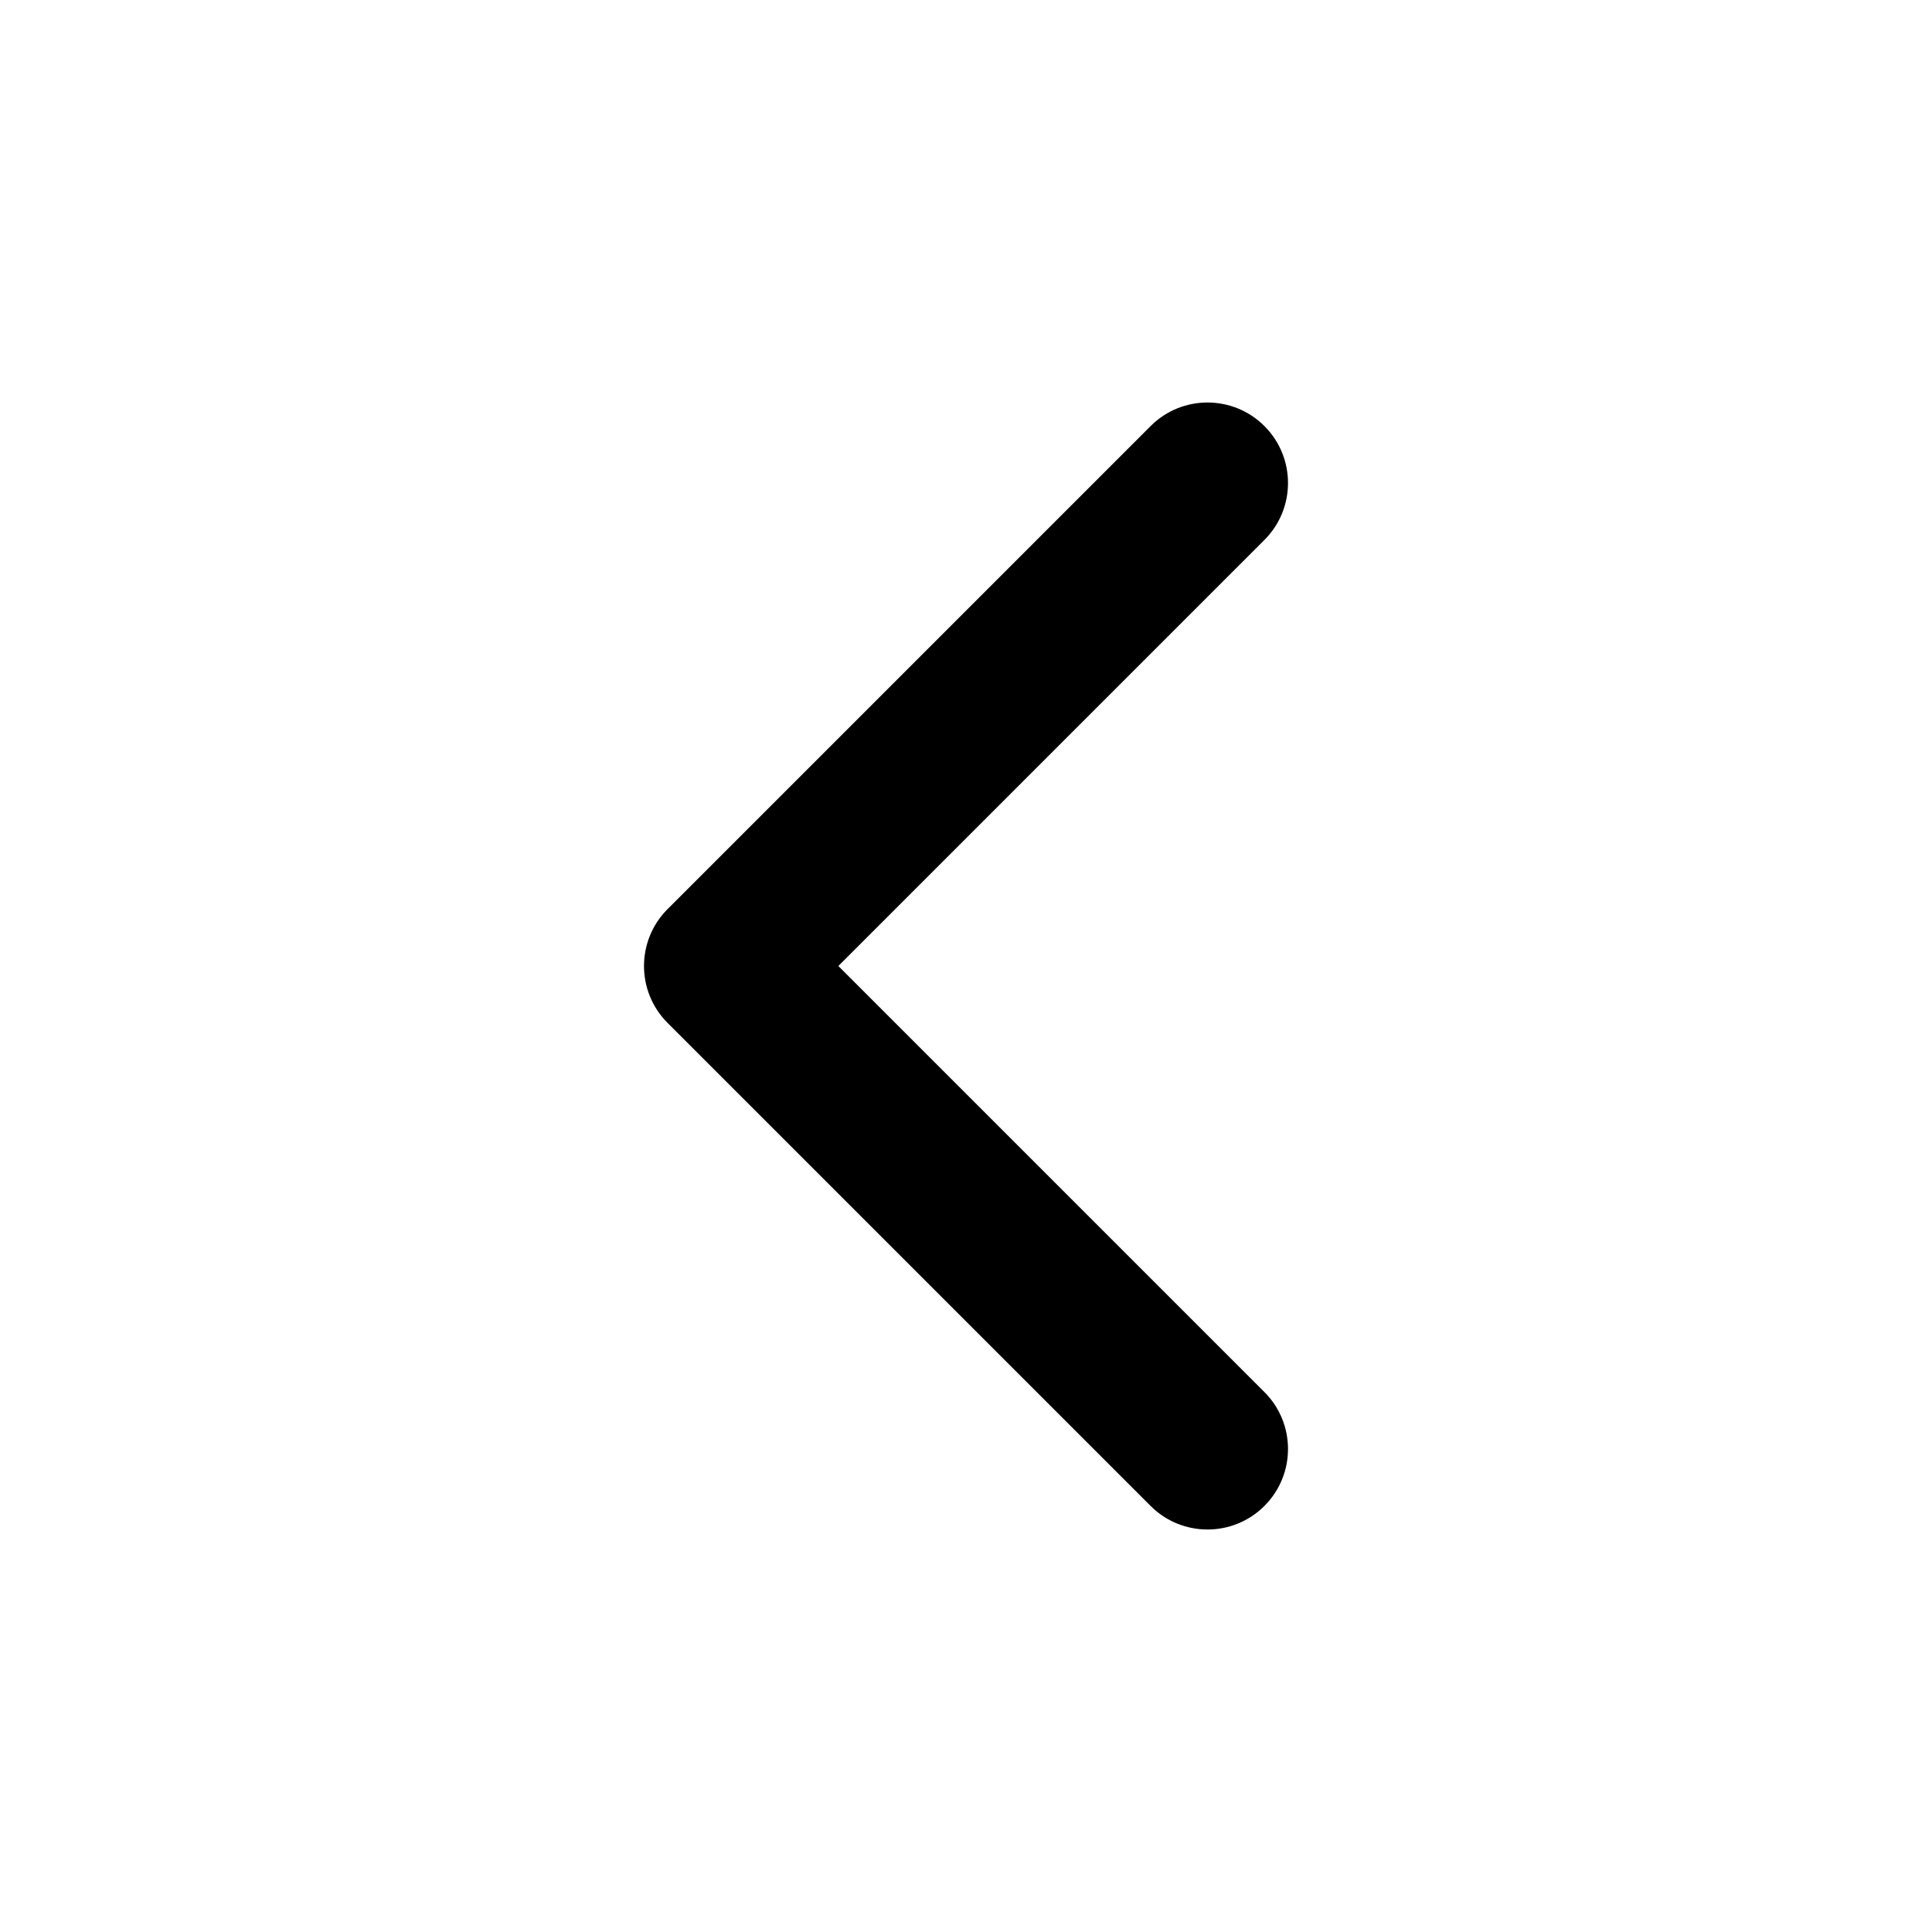
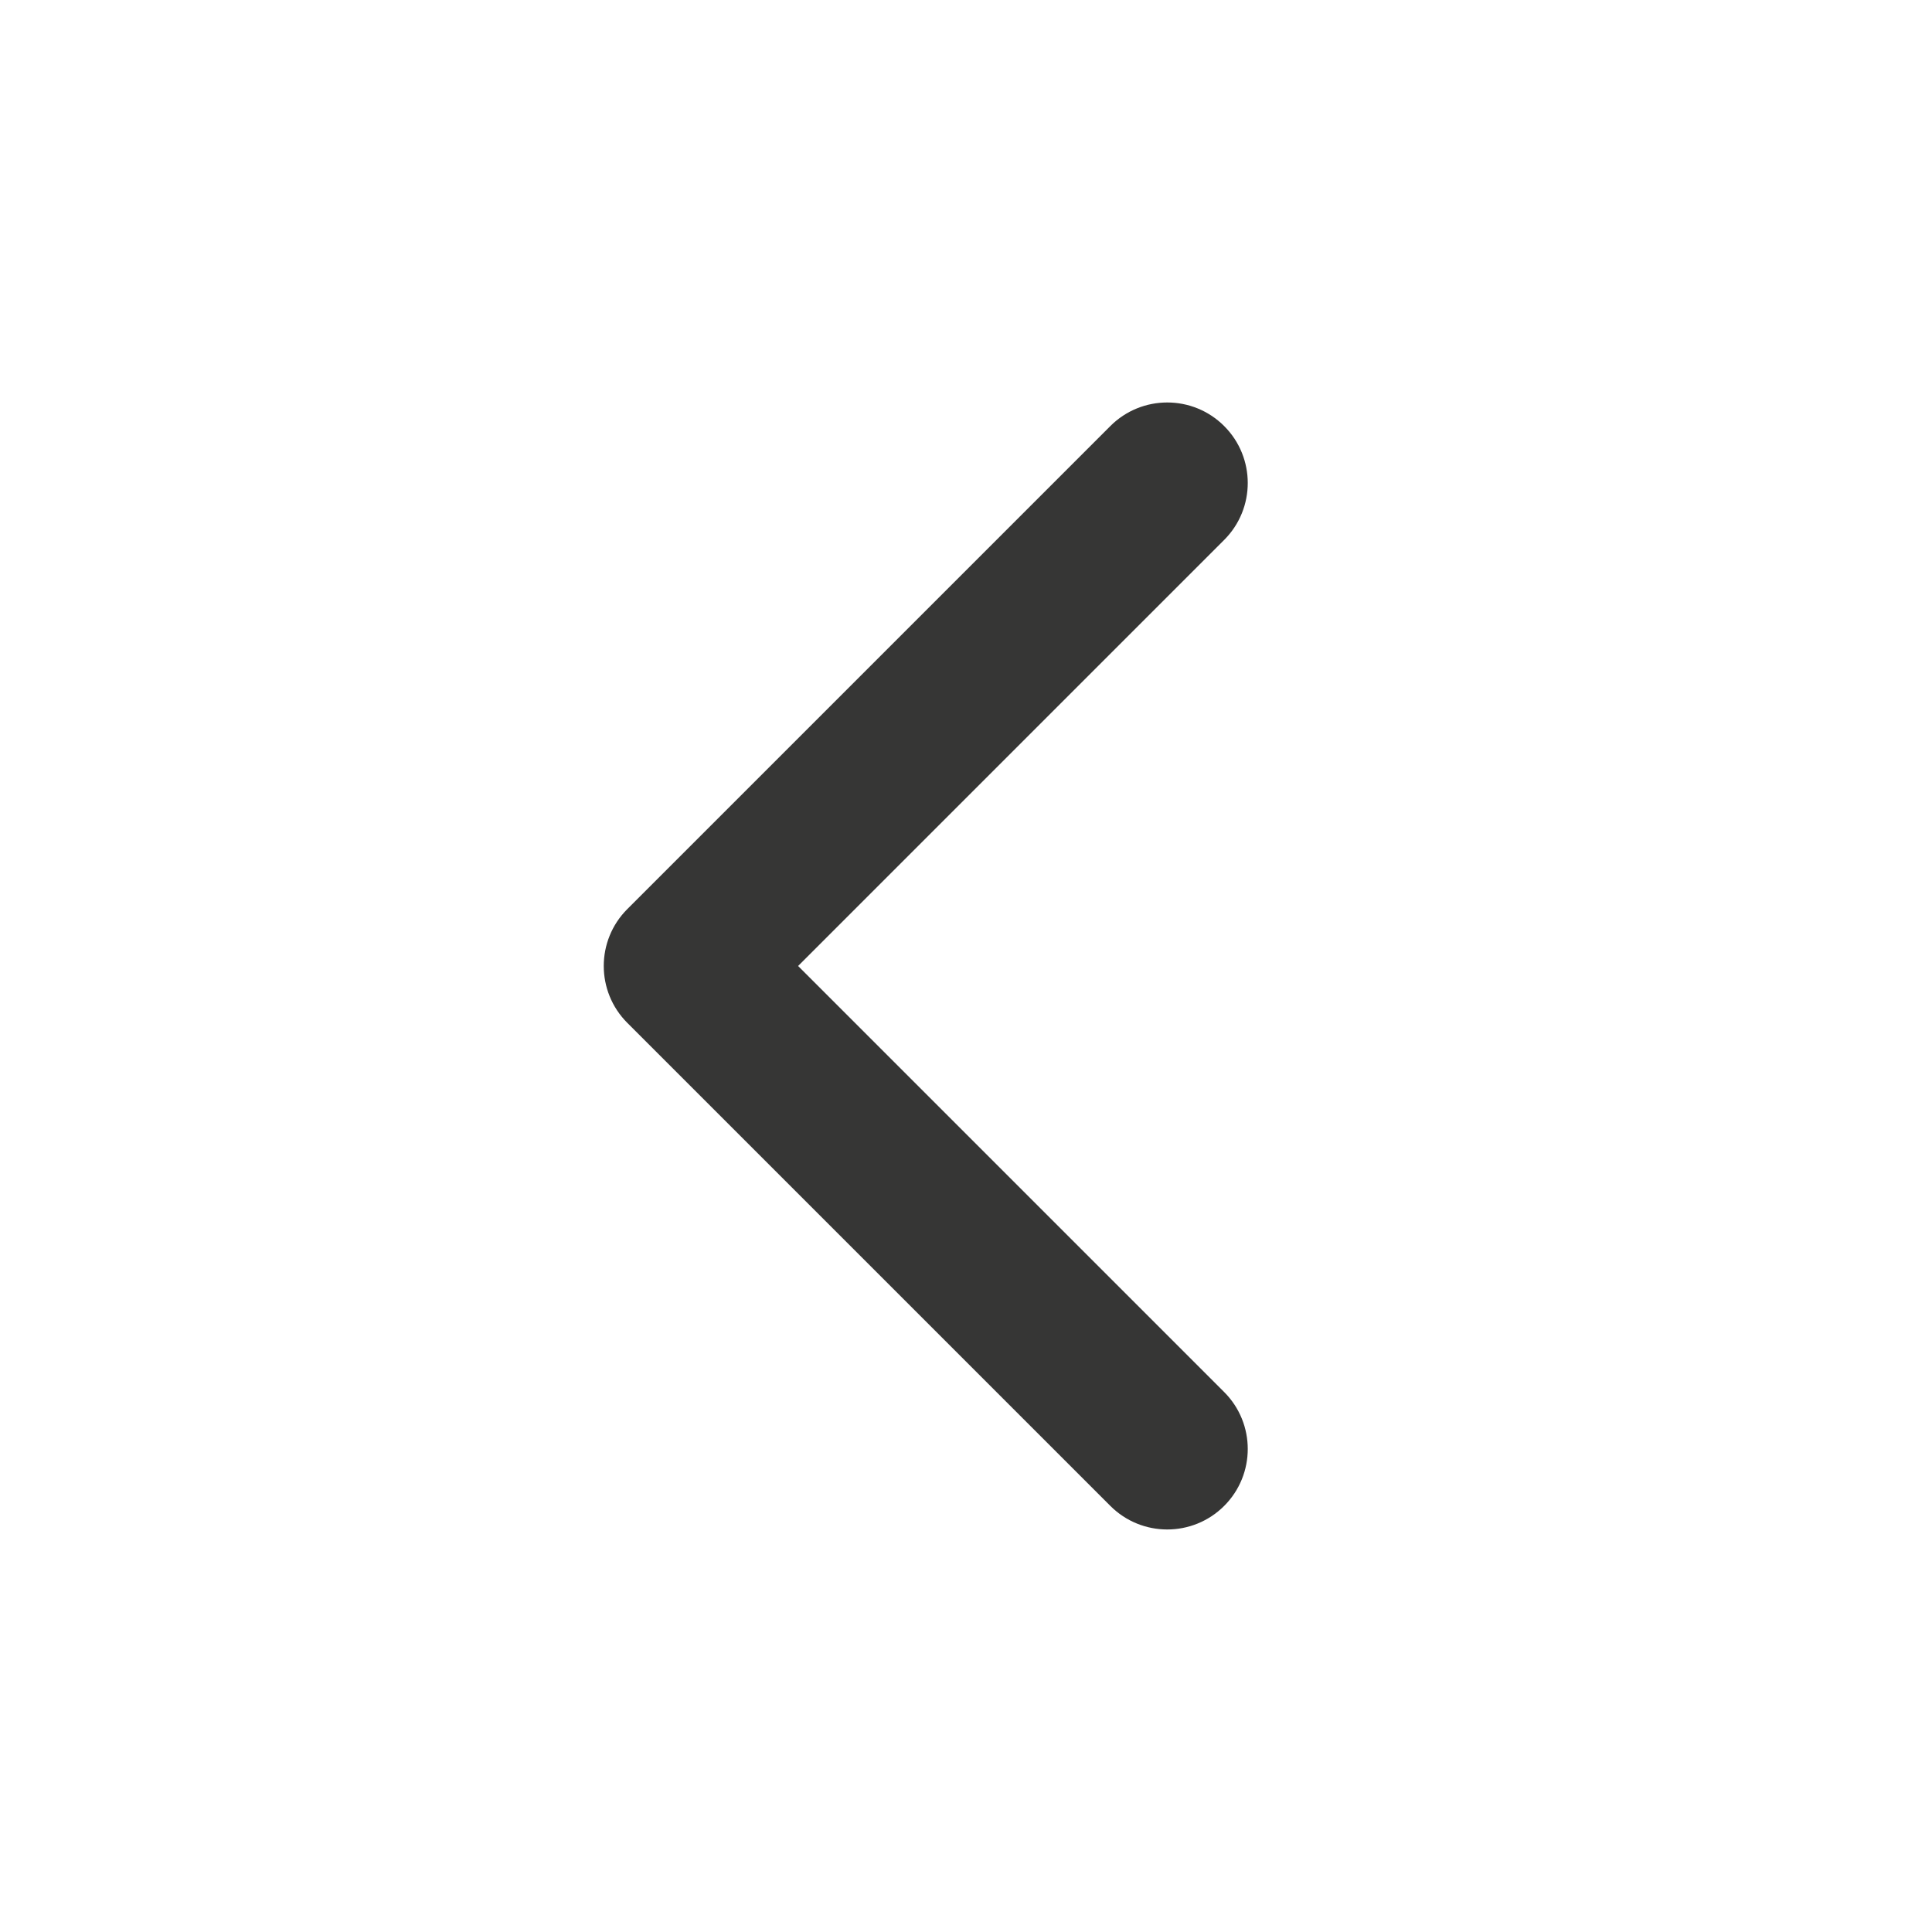
<svg xmlns="http://www.w3.org/2000/svg" width="1200pt" height="1200pt" version="1.1" viewBox="0 0 1200 1200">
-   <path d="m785.36 935.36c-19.527 19.523-51.184 19.523-70.711 0l-300-300c-19.527-19.527-19.527-51.184 0-70.711l300-300c19.527-19.527 51.184-19.527 70.711 0 19.523 19.527 19.523 51.184 0 70.711l-264.64 264.64 264.64 264.64c19.523 19.527 19.523 51.184 0 70.711z" fill-rule="evenodd" />
+   <path d="m760.36 264.64c19.523 19.527 19.523 51.184 0 70.711l-264.64 264.64 264.64 264.64c19.523 19.527 19.523 51.184 0 70.711-19.527 19.523-51.184 19.523-70.711 0l-300-300c-19.527-19.527-19.527-51.184 0-70.711l300-300c19.527-19.527 51.184-19.527 70.711 0z" fill="#363635" fill-rule="evenodd" />
</svg>
